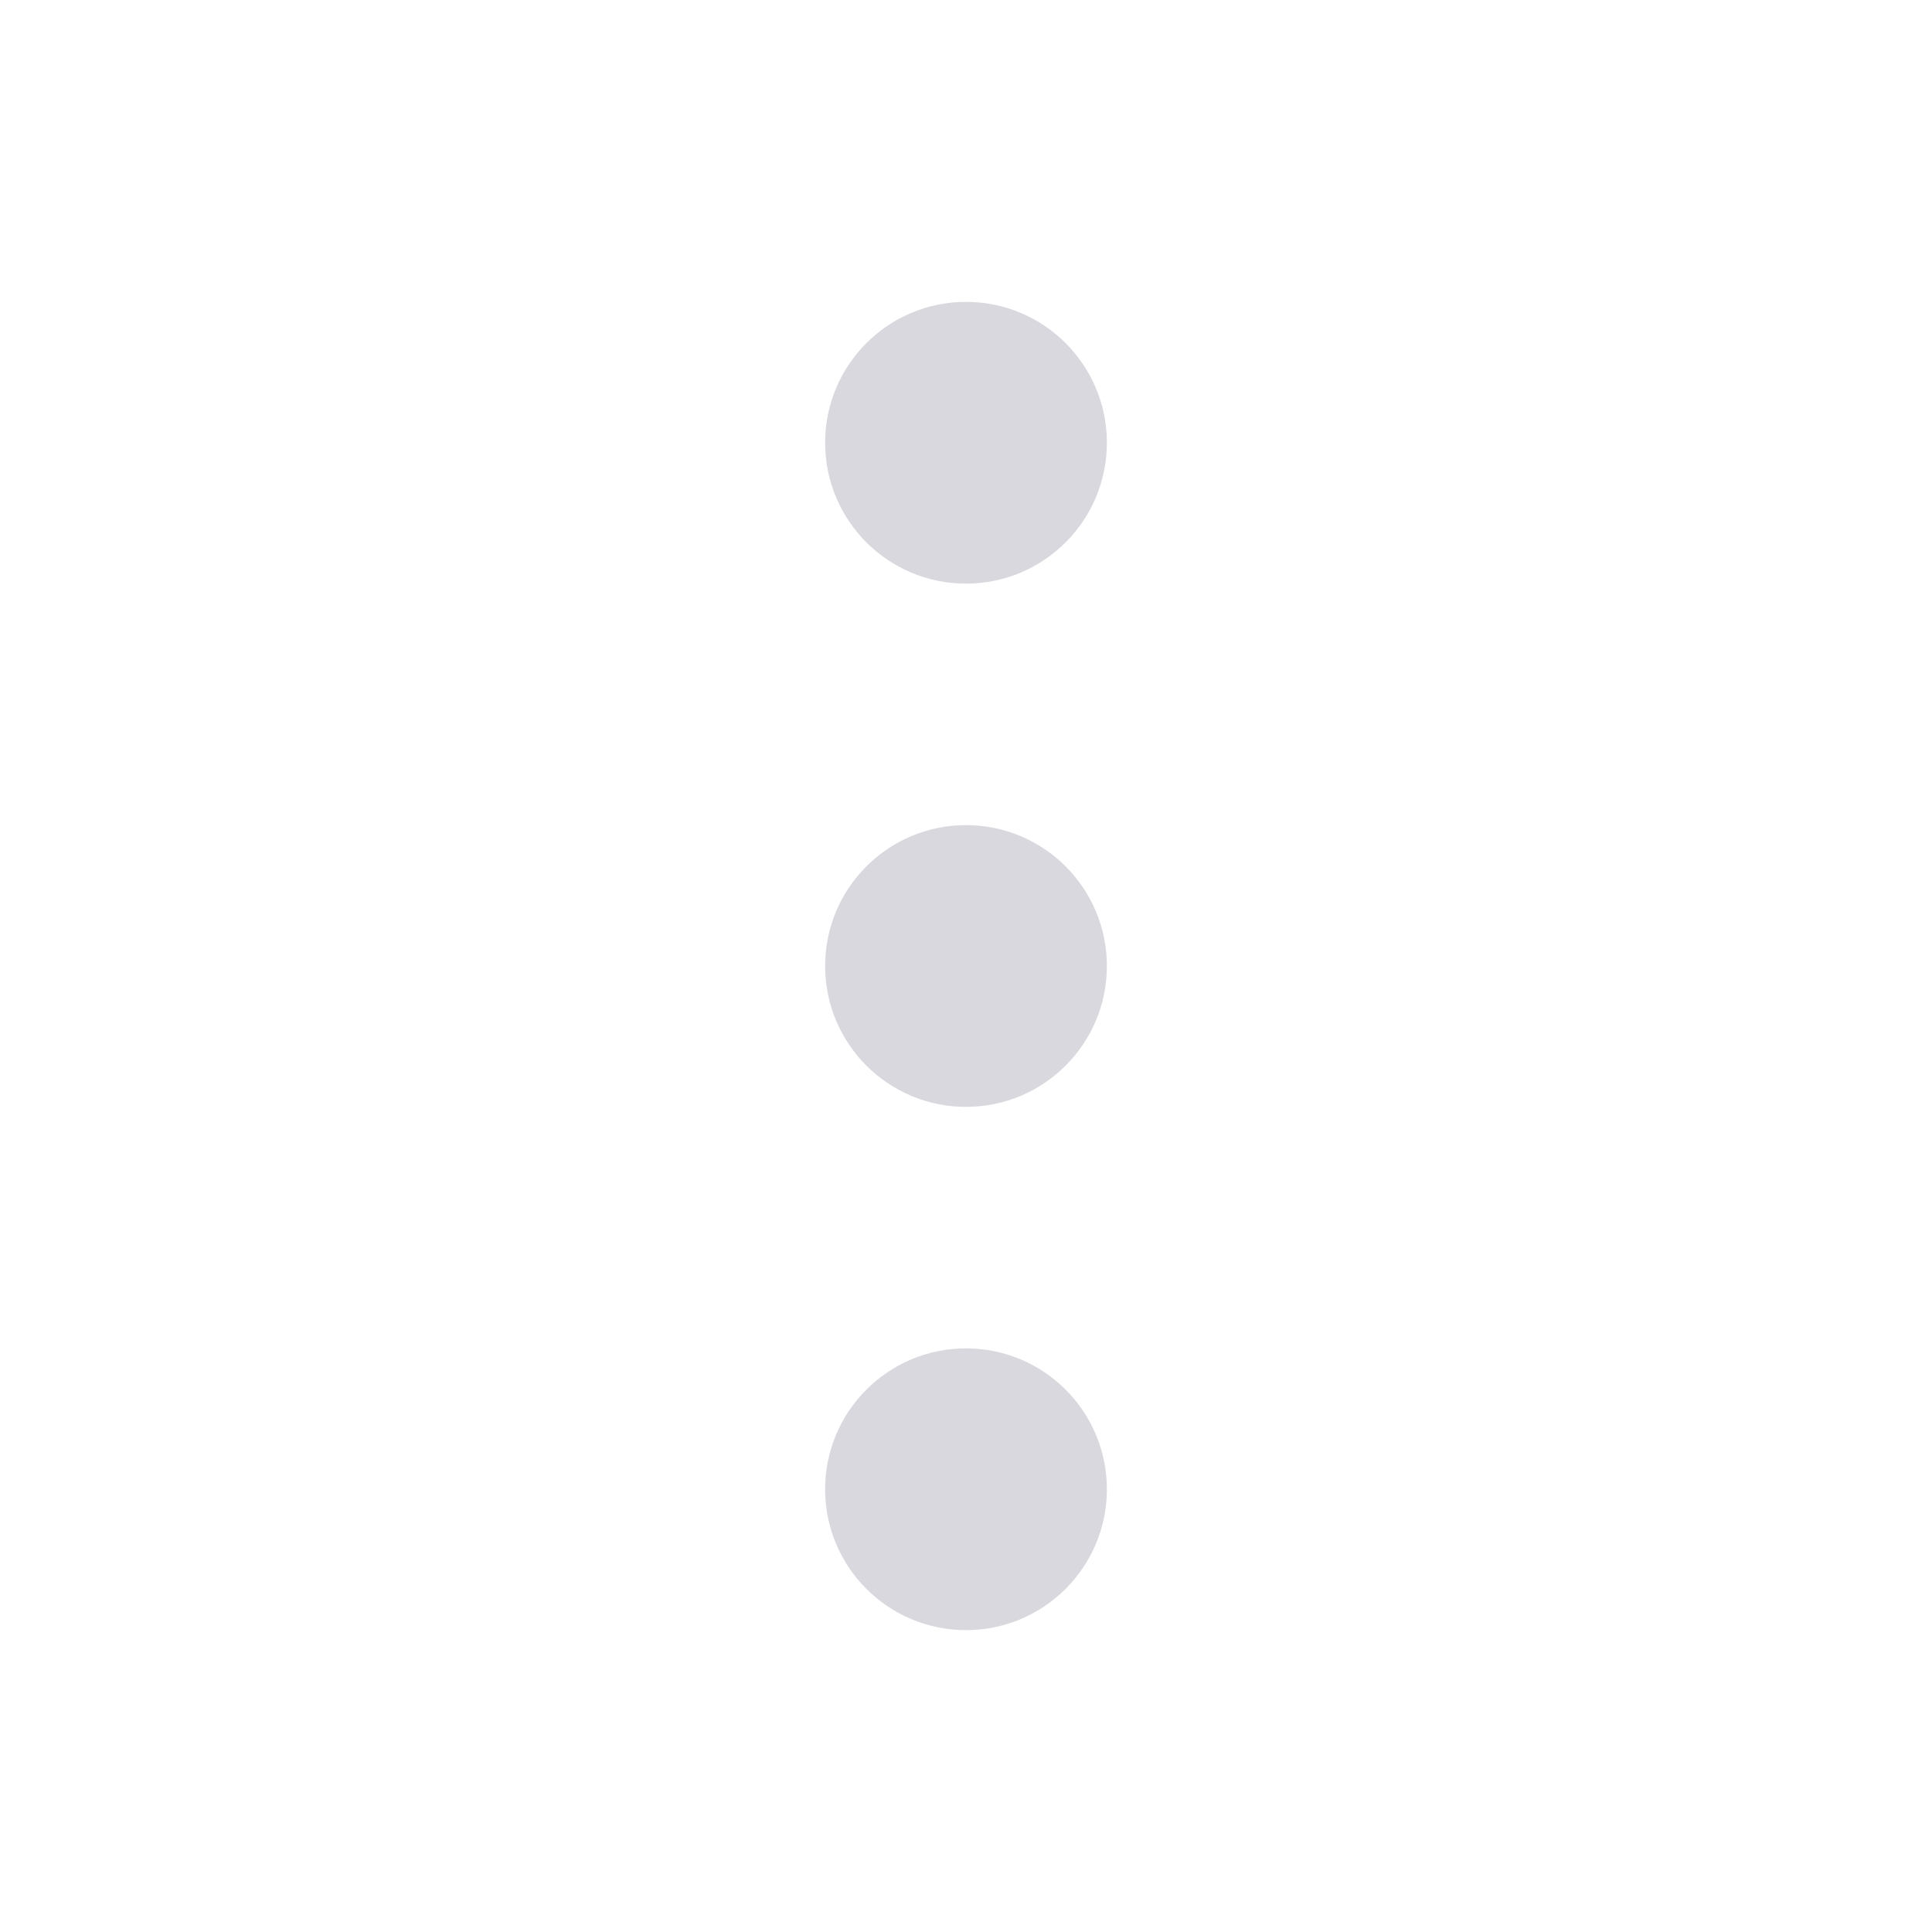
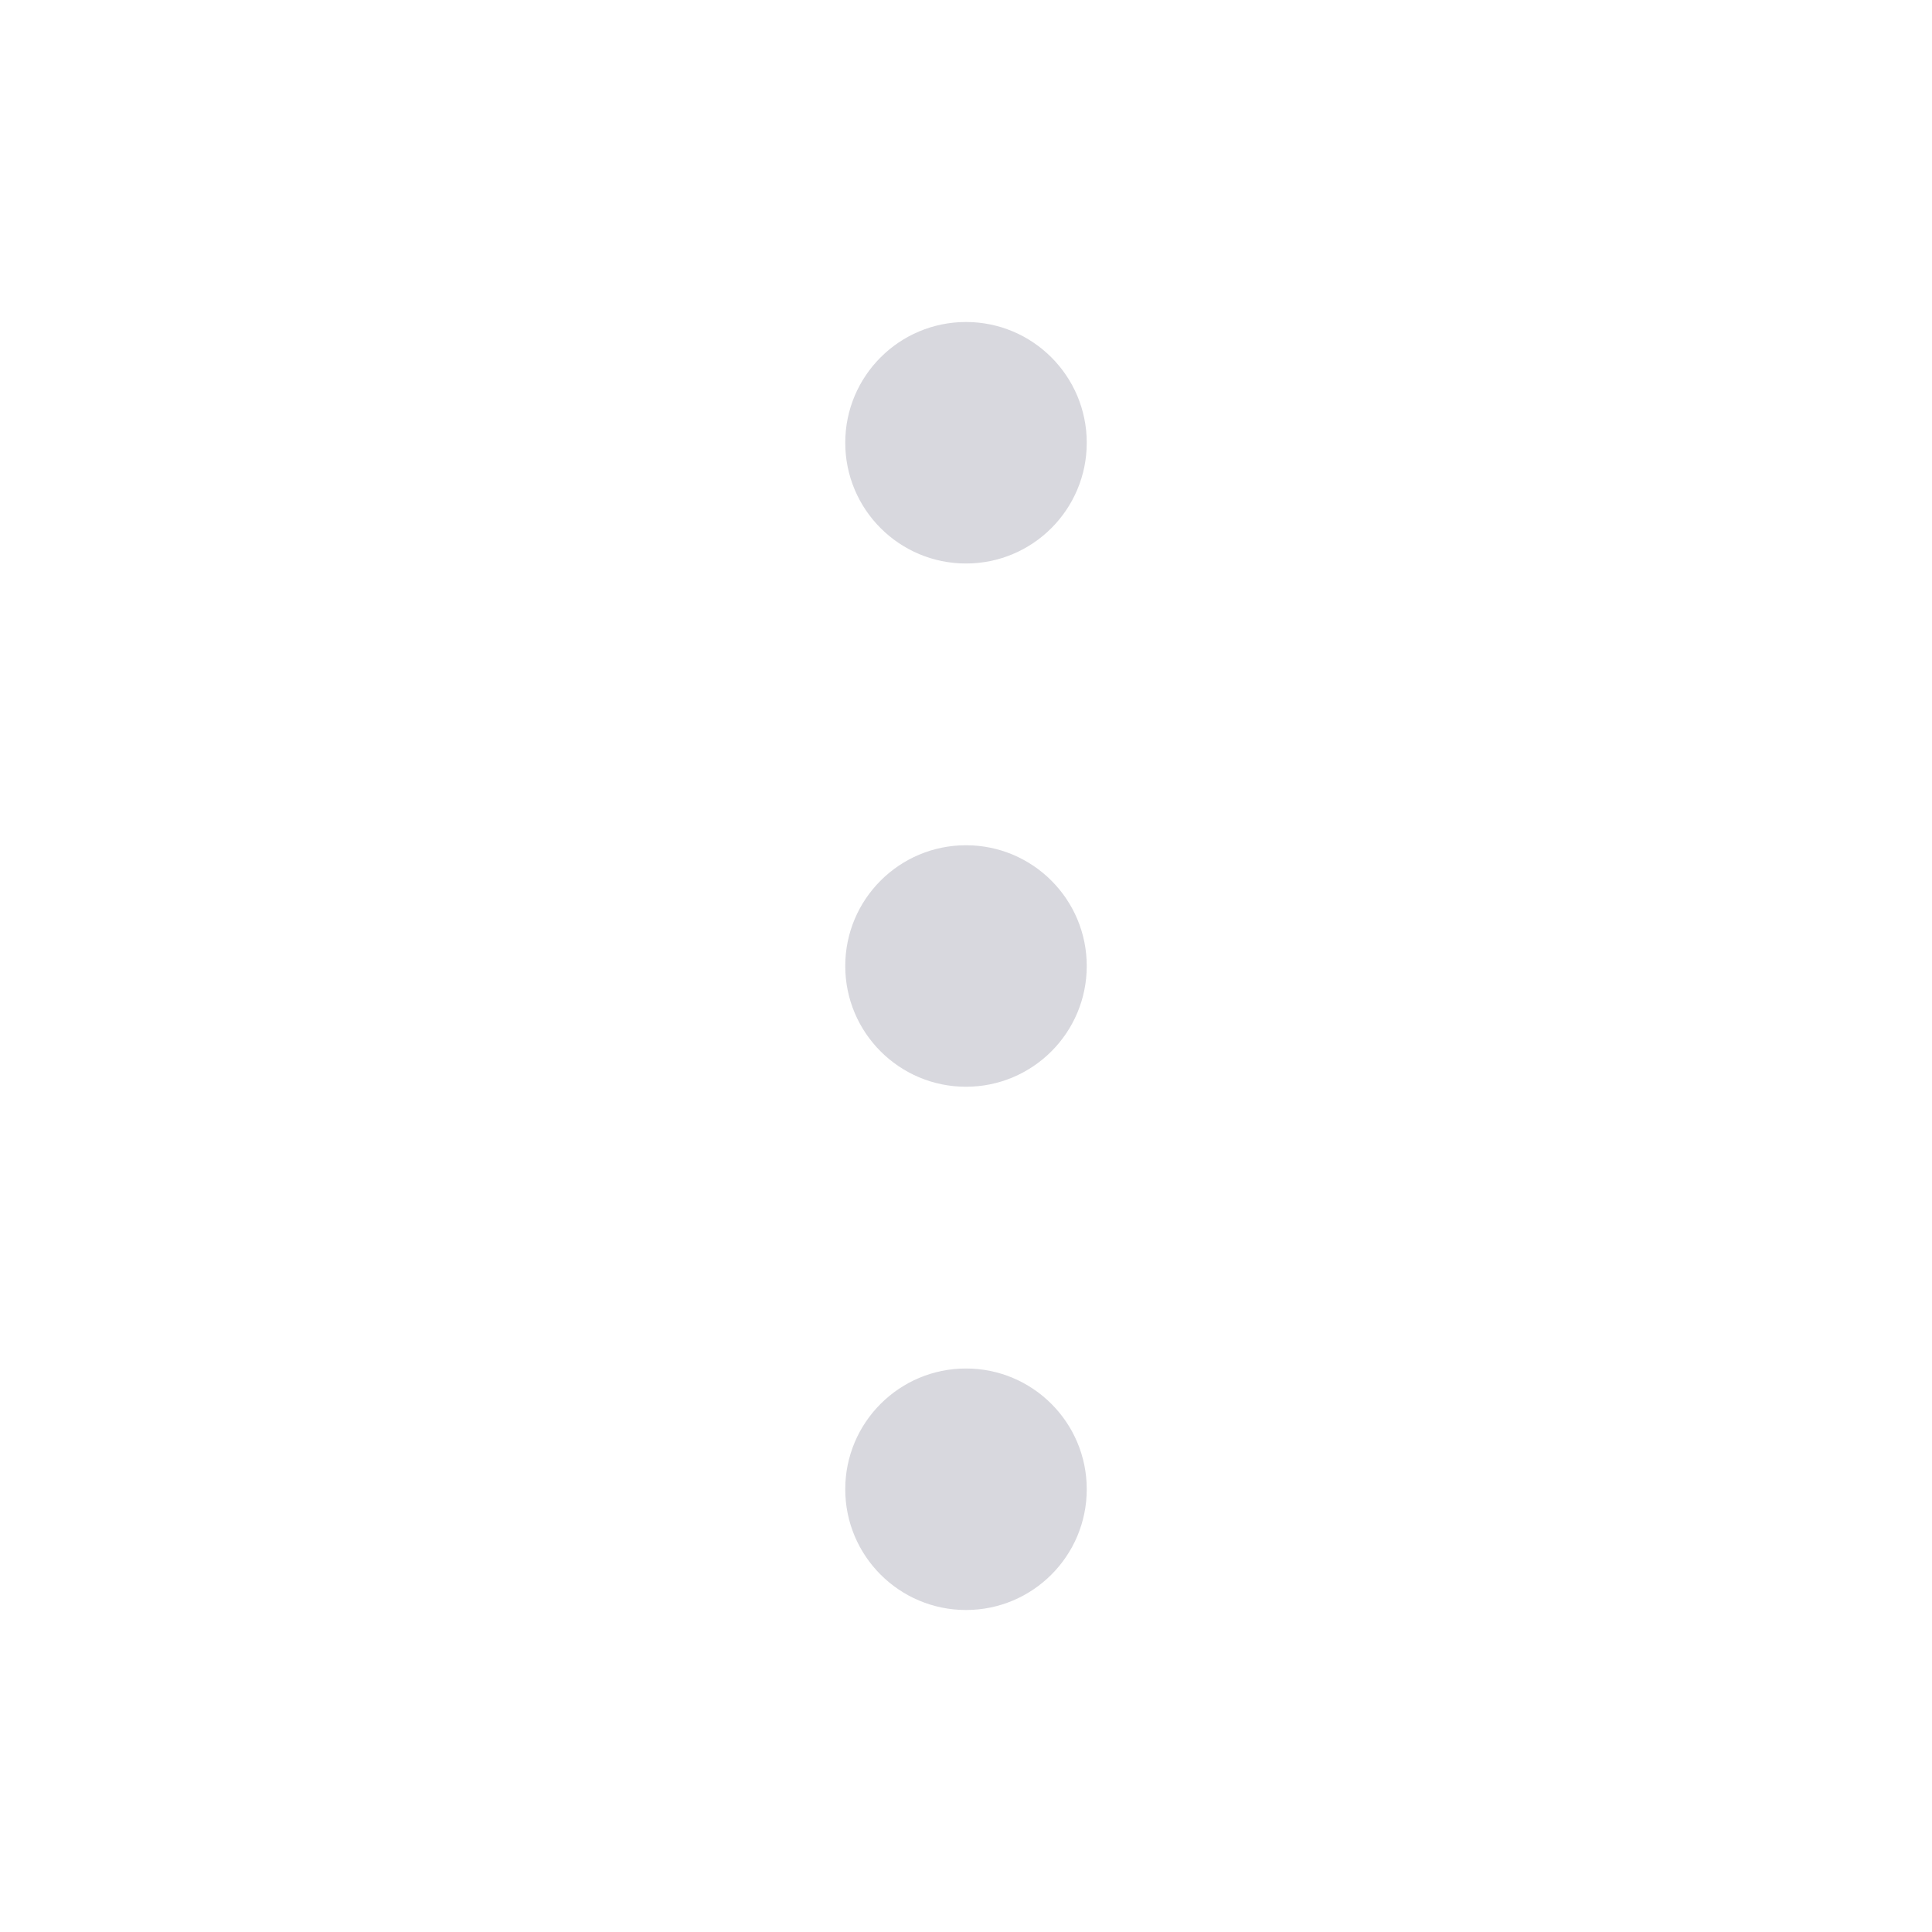
<svg xmlns="http://www.w3.org/2000/svg" viewBox="0 0 24 24" width="24" height="24" fill="#D8D8DE" stroke="none">
-   <circle cx="12" cy="5.5" r="1.75" />
-   <circle cx="12" cy="12" r="1.75" />
-   <circle cx="12" cy="18.5" r="1.75" />
+   <circle cx="12" cy="5.5" r="1.5" />
+   <circle cx="12" cy="12" r="1.5" />
+   <circle cx="12" cy="18.5" r="1.5" />
</svg>
